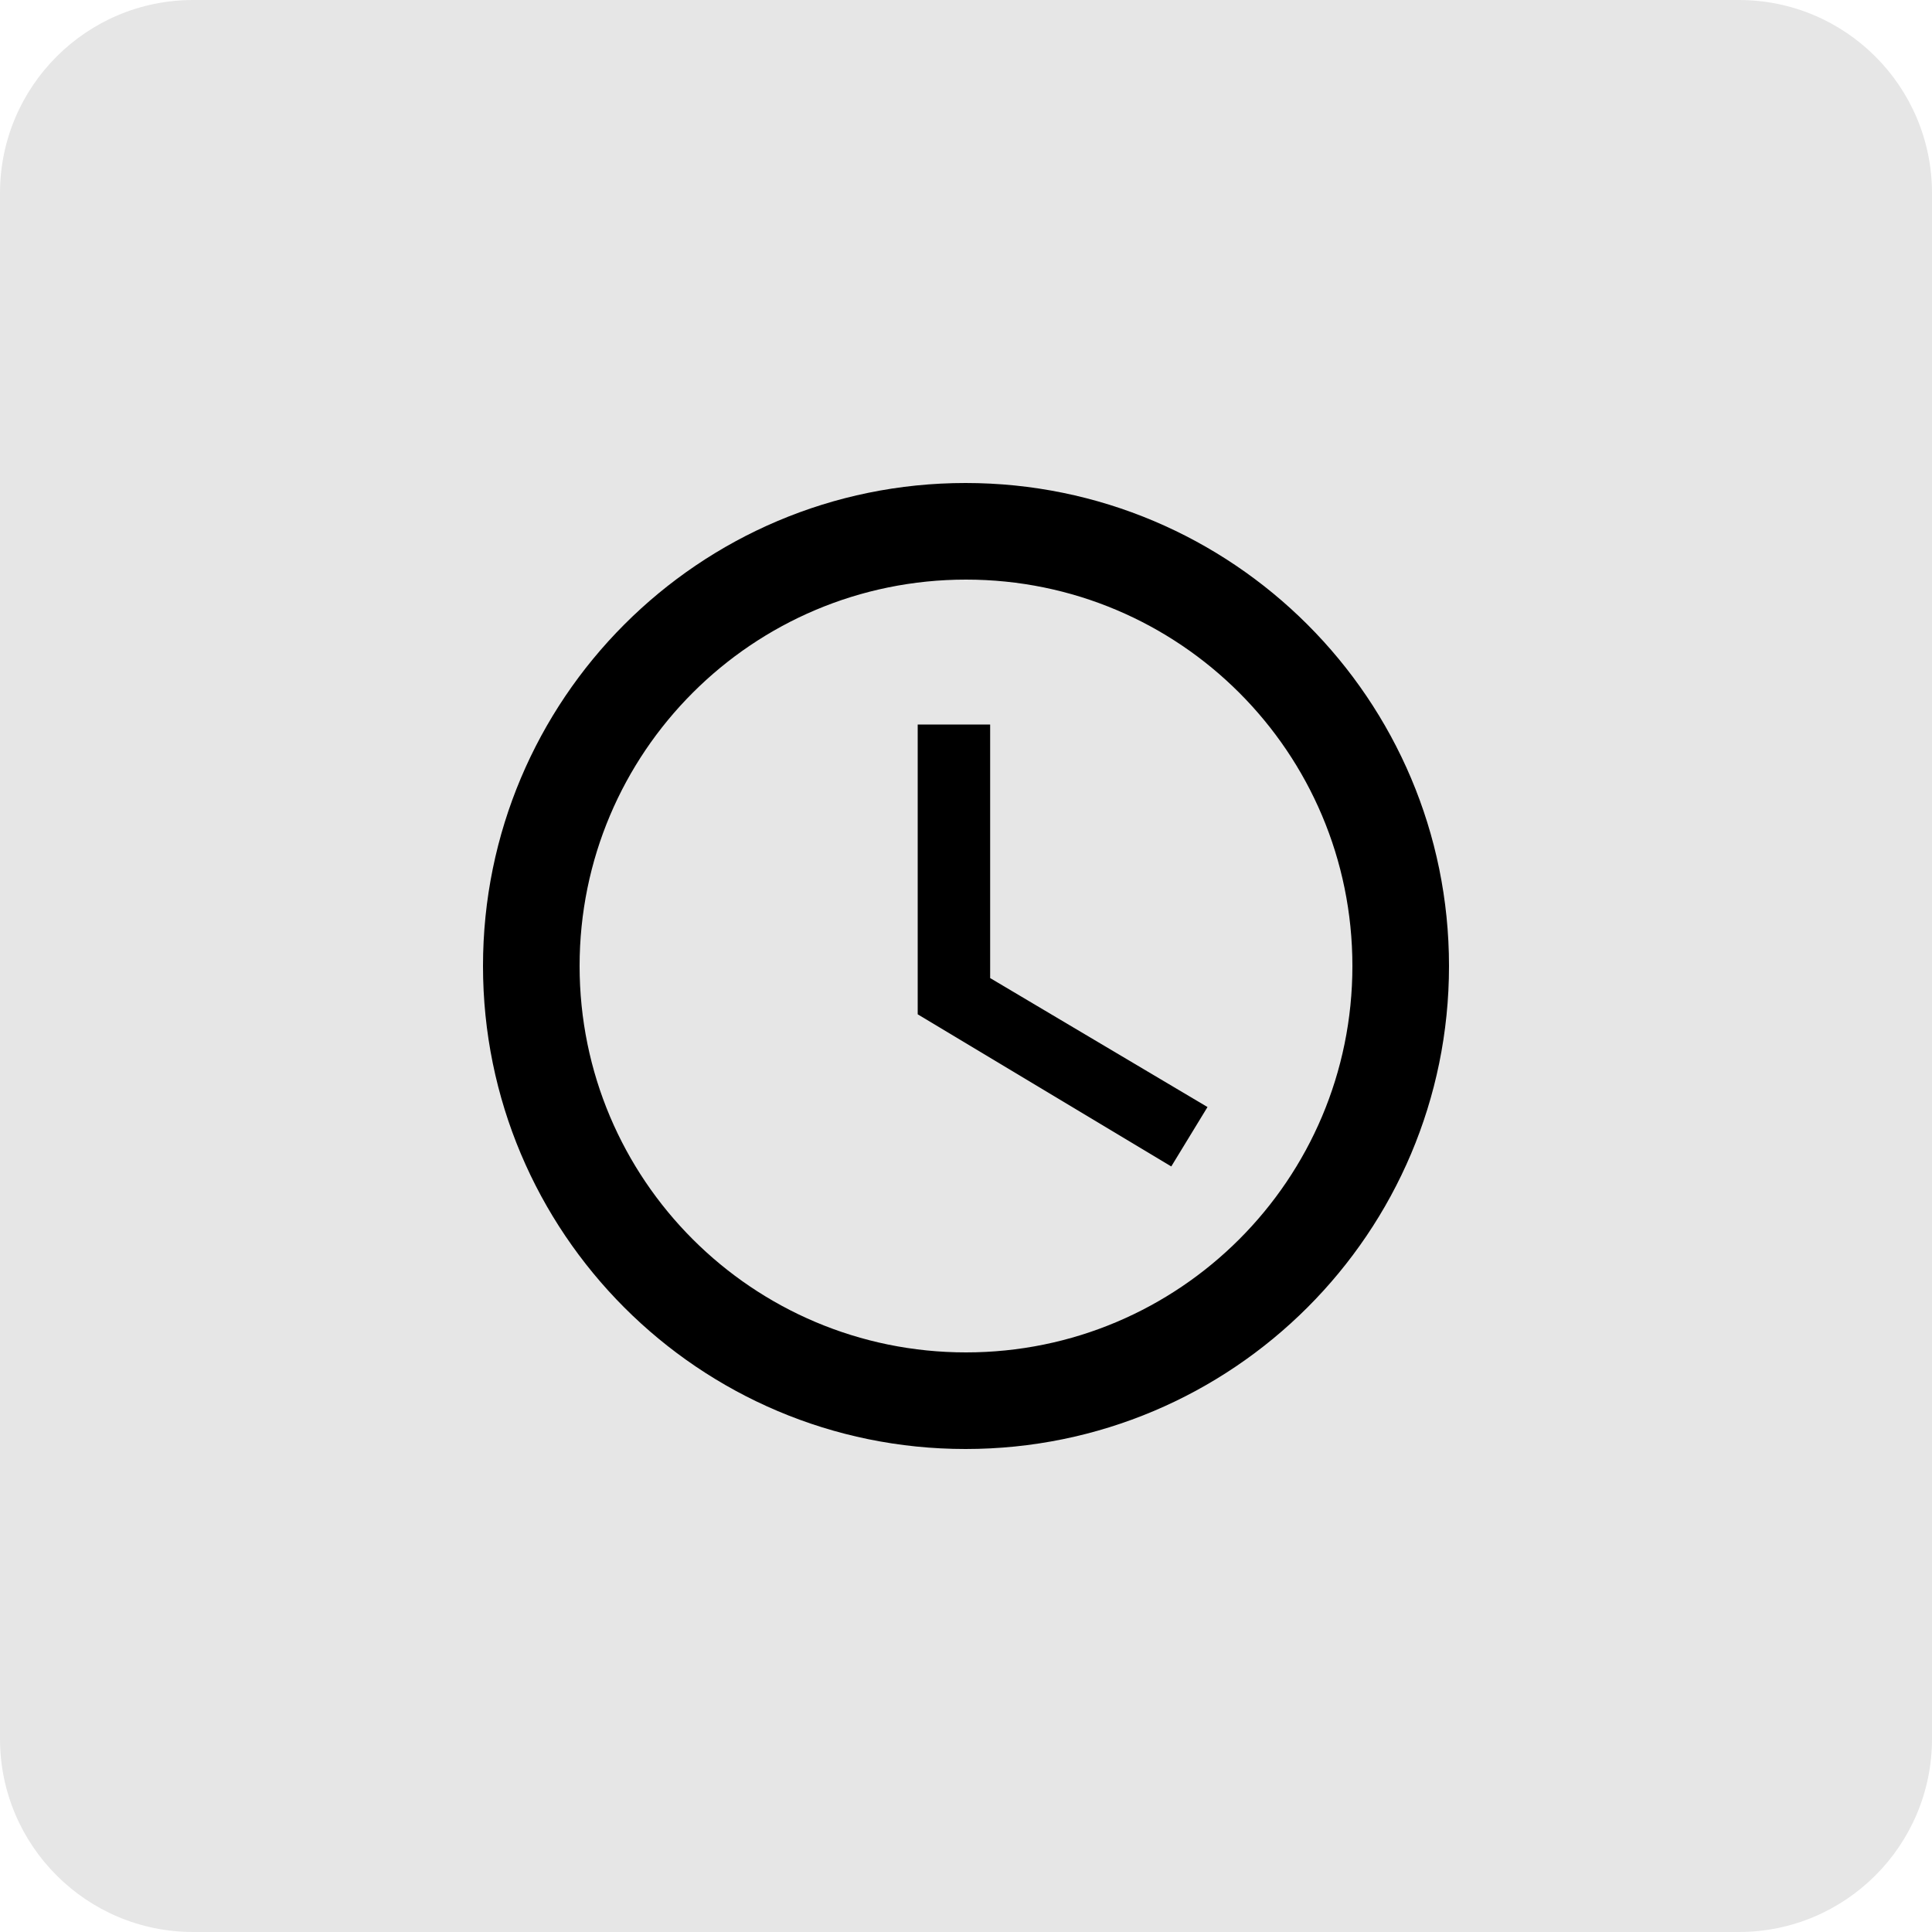
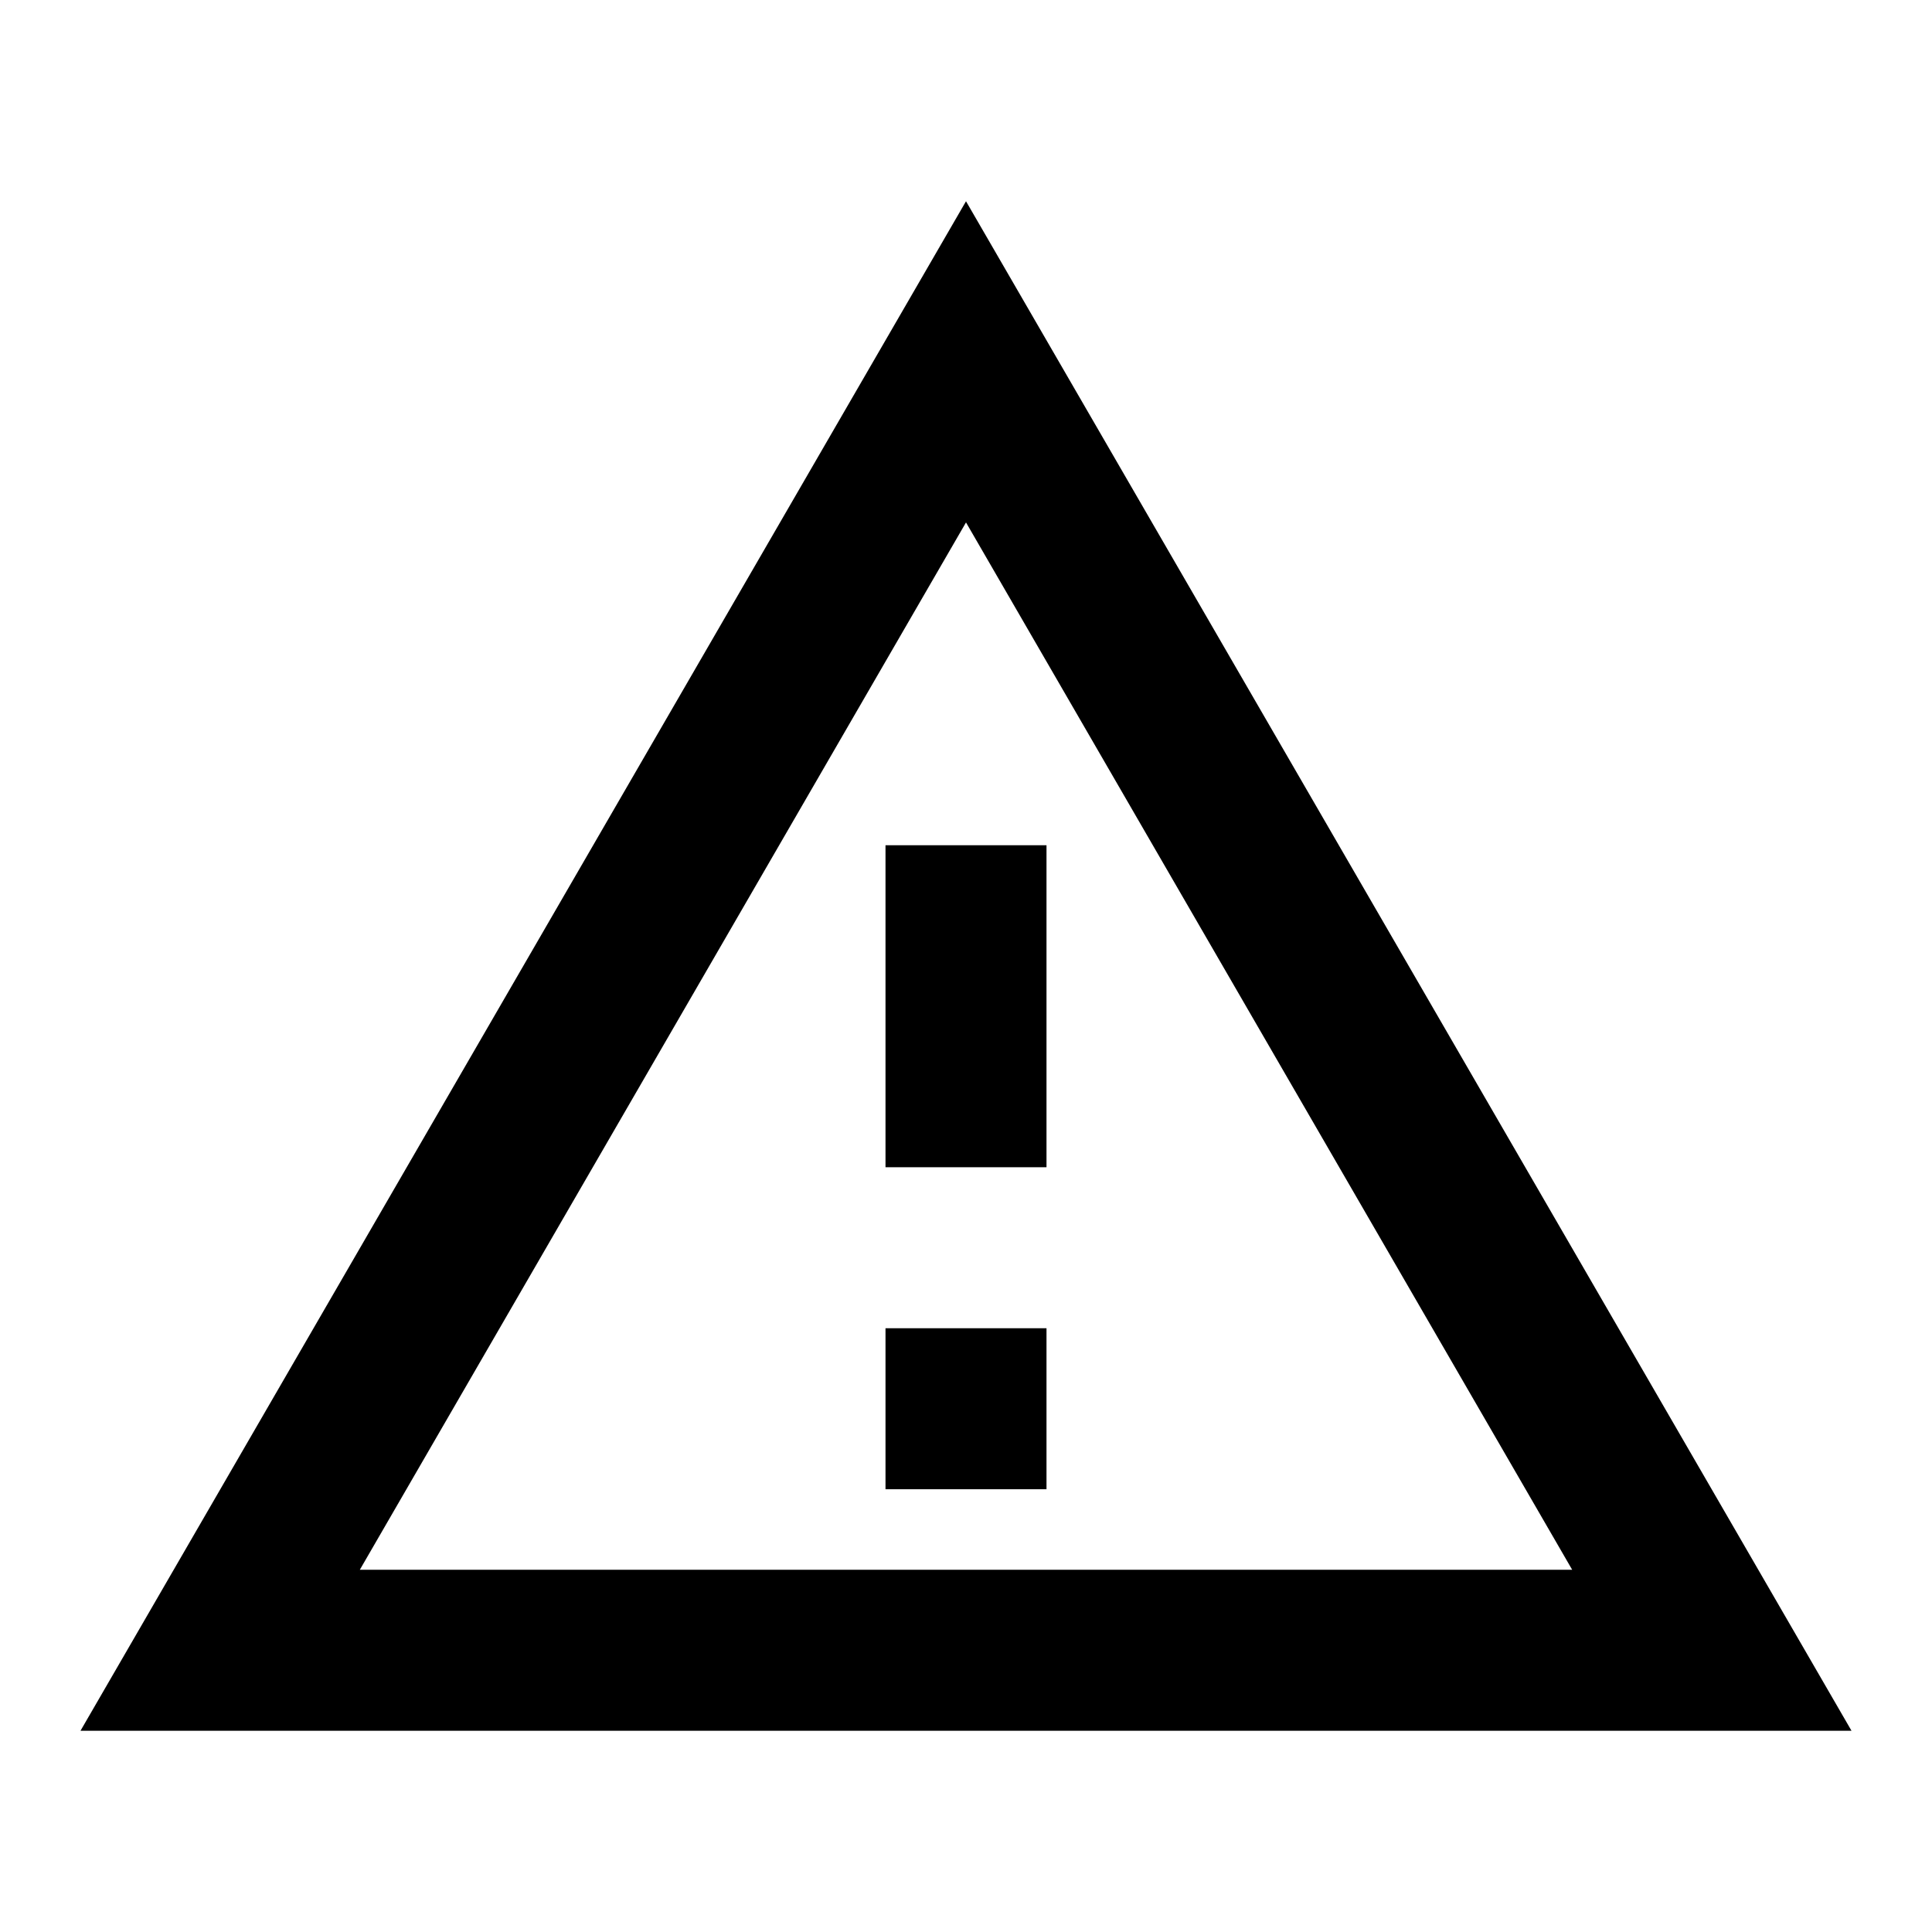
- <svg xmlns="http://www.w3.org/2000/svg" width="40" height="40" viewBox="0 0 40 40" fill="none">
-   <rect width="40" height="40" rx="4" fill="#E6E6E6" />
-   <path d="M19.99 10C14.47 10 10 14.48 10 20C10 25.52 14.47 30 19.99 30C25.52 30 30 25.52 30 20C30 14.48 25.52 10 19.99 10ZM20 28C15.58 28 12 24.42 12 20C12 15.58 15.58 12 20 12C24.42 12 28 15.58 28 20C28 24.42 24.42 28 20 28ZM20.5 15H19V21L24.25 24.15L25 22.92L20.5 20.25V15Z" fill="black" />
+ <svg xmlns="http://www.w3.org/2000/svg" width="24" height="24" viewBox="0 0 24 24" fill="none">
+   <path d="M12 6.49L19.53 19.5H4.47L12 6.49ZM12 2.5L1 21.5H23L12 2.5ZM13 16.5H11V18.5H13V16.5ZM13 10.5H11V14.5H13V10.5Z" fill="black" />
</svg>
